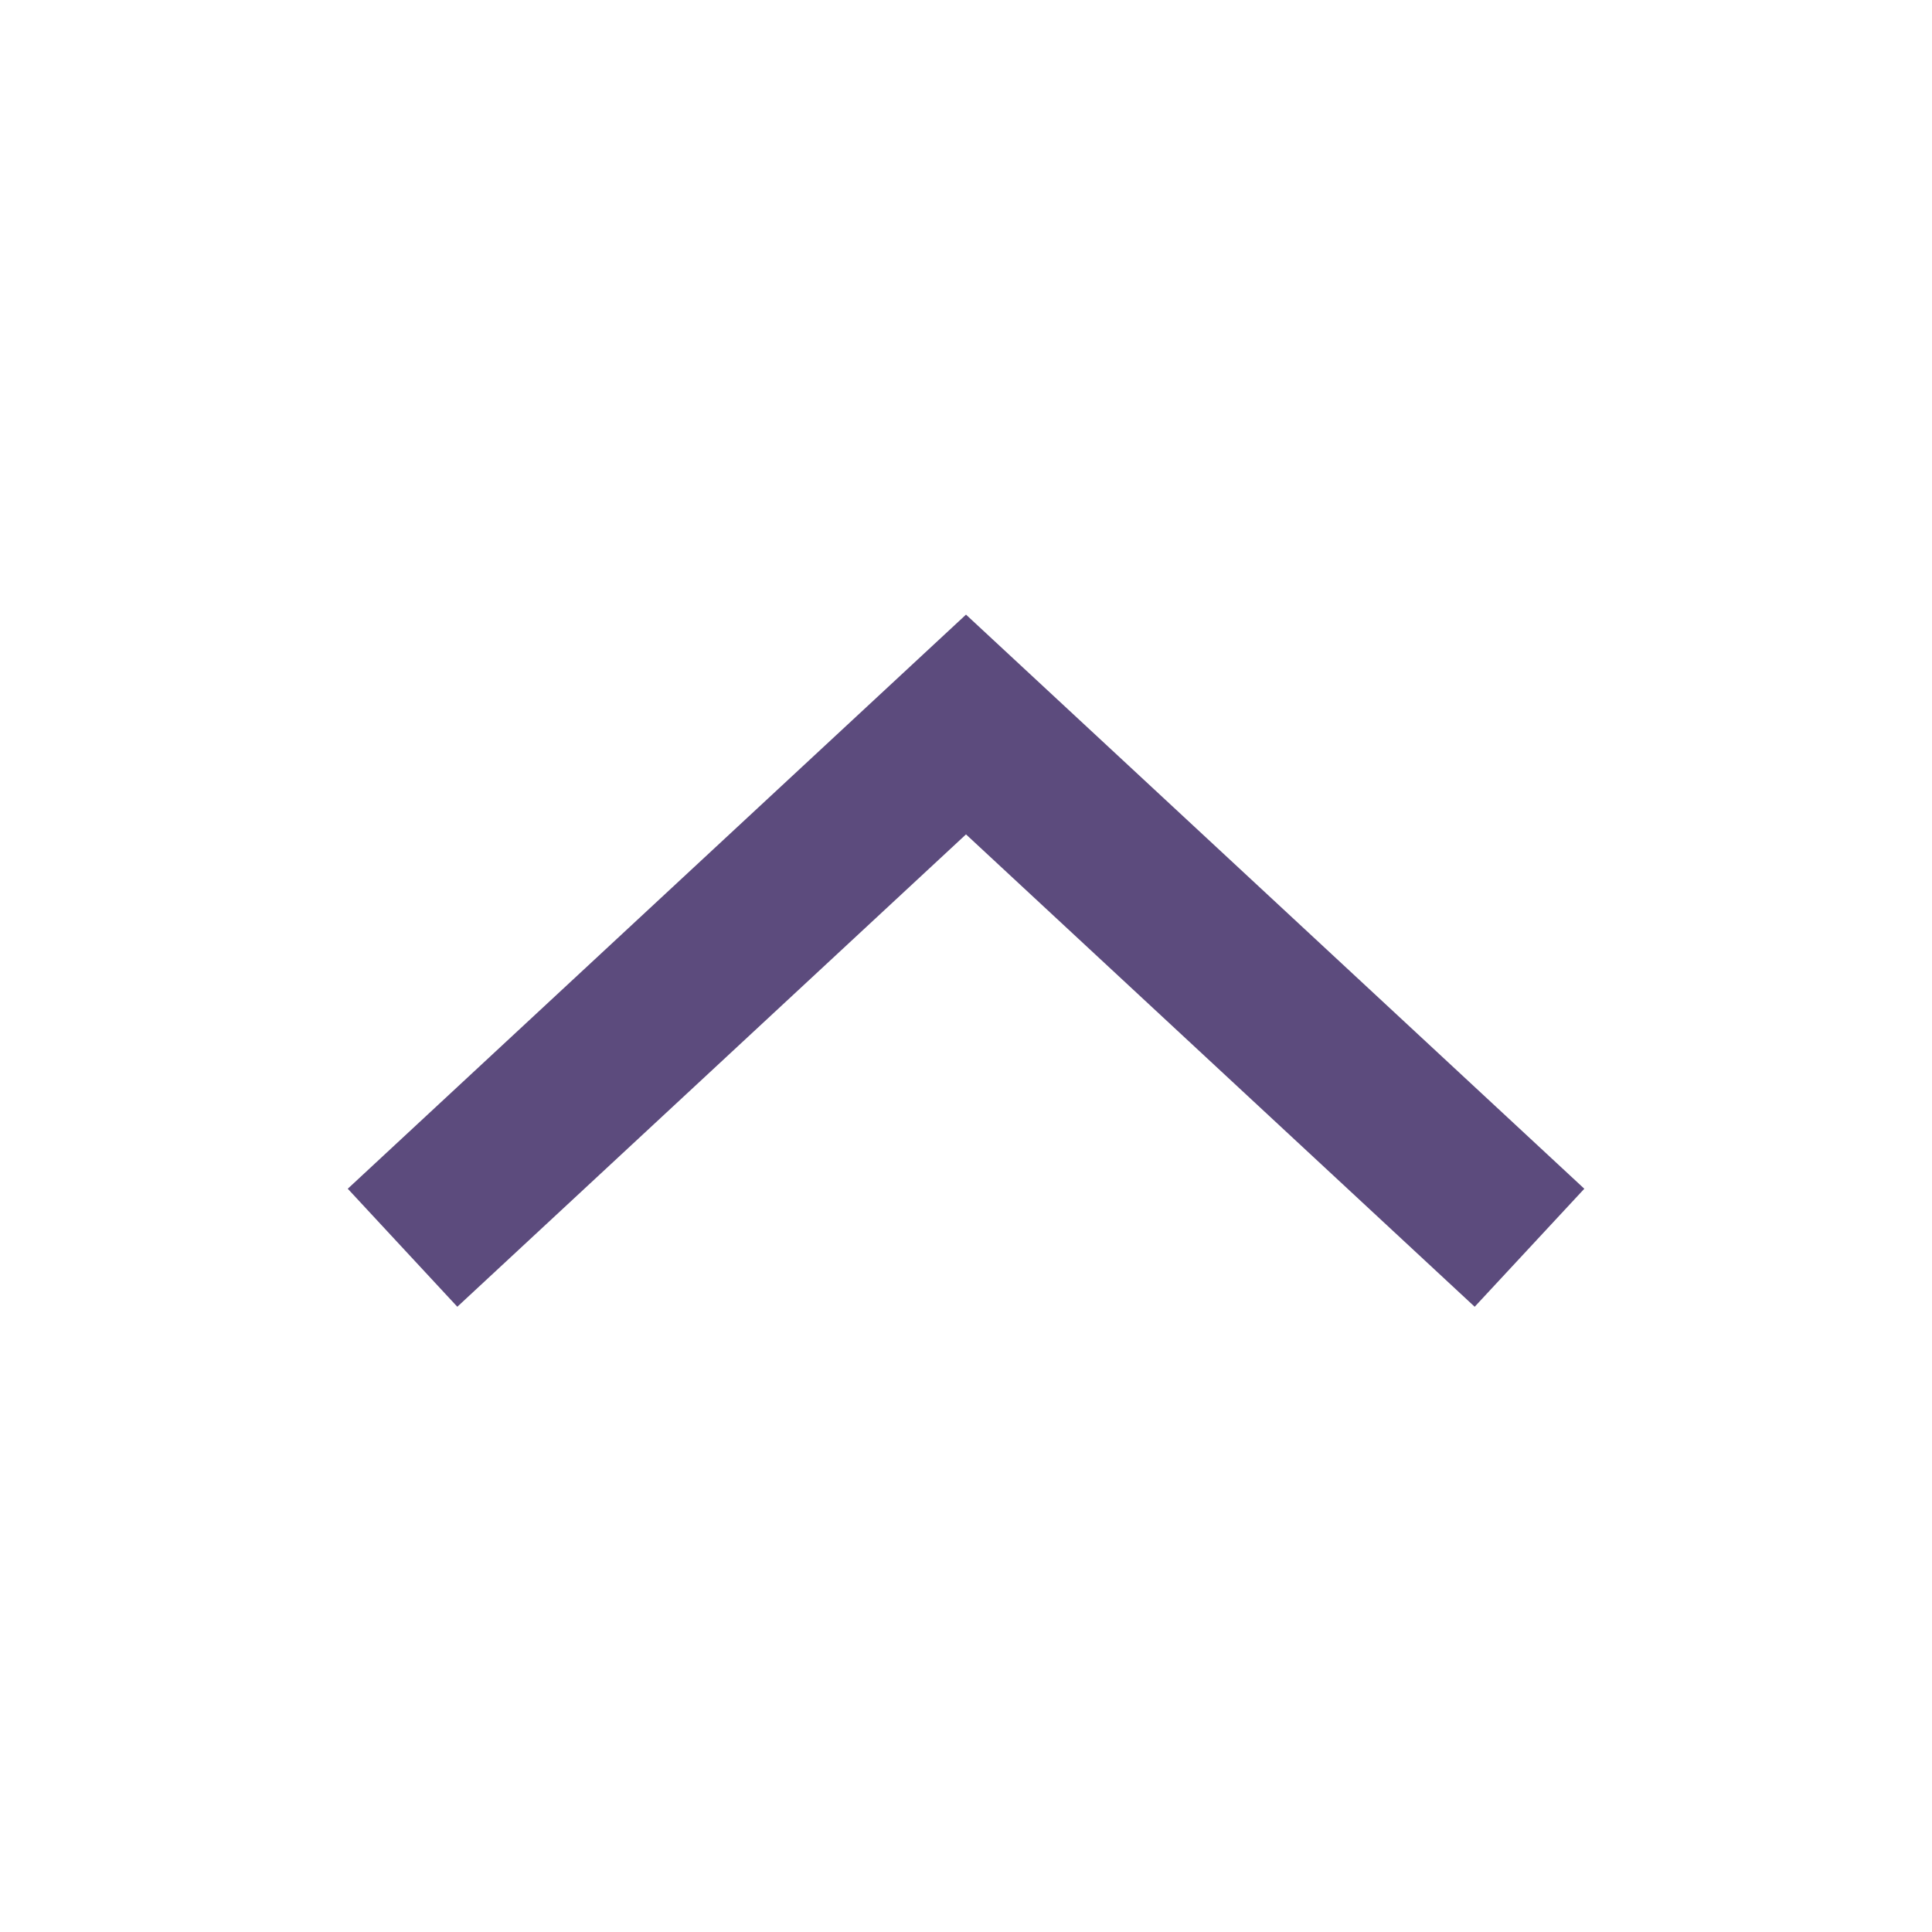
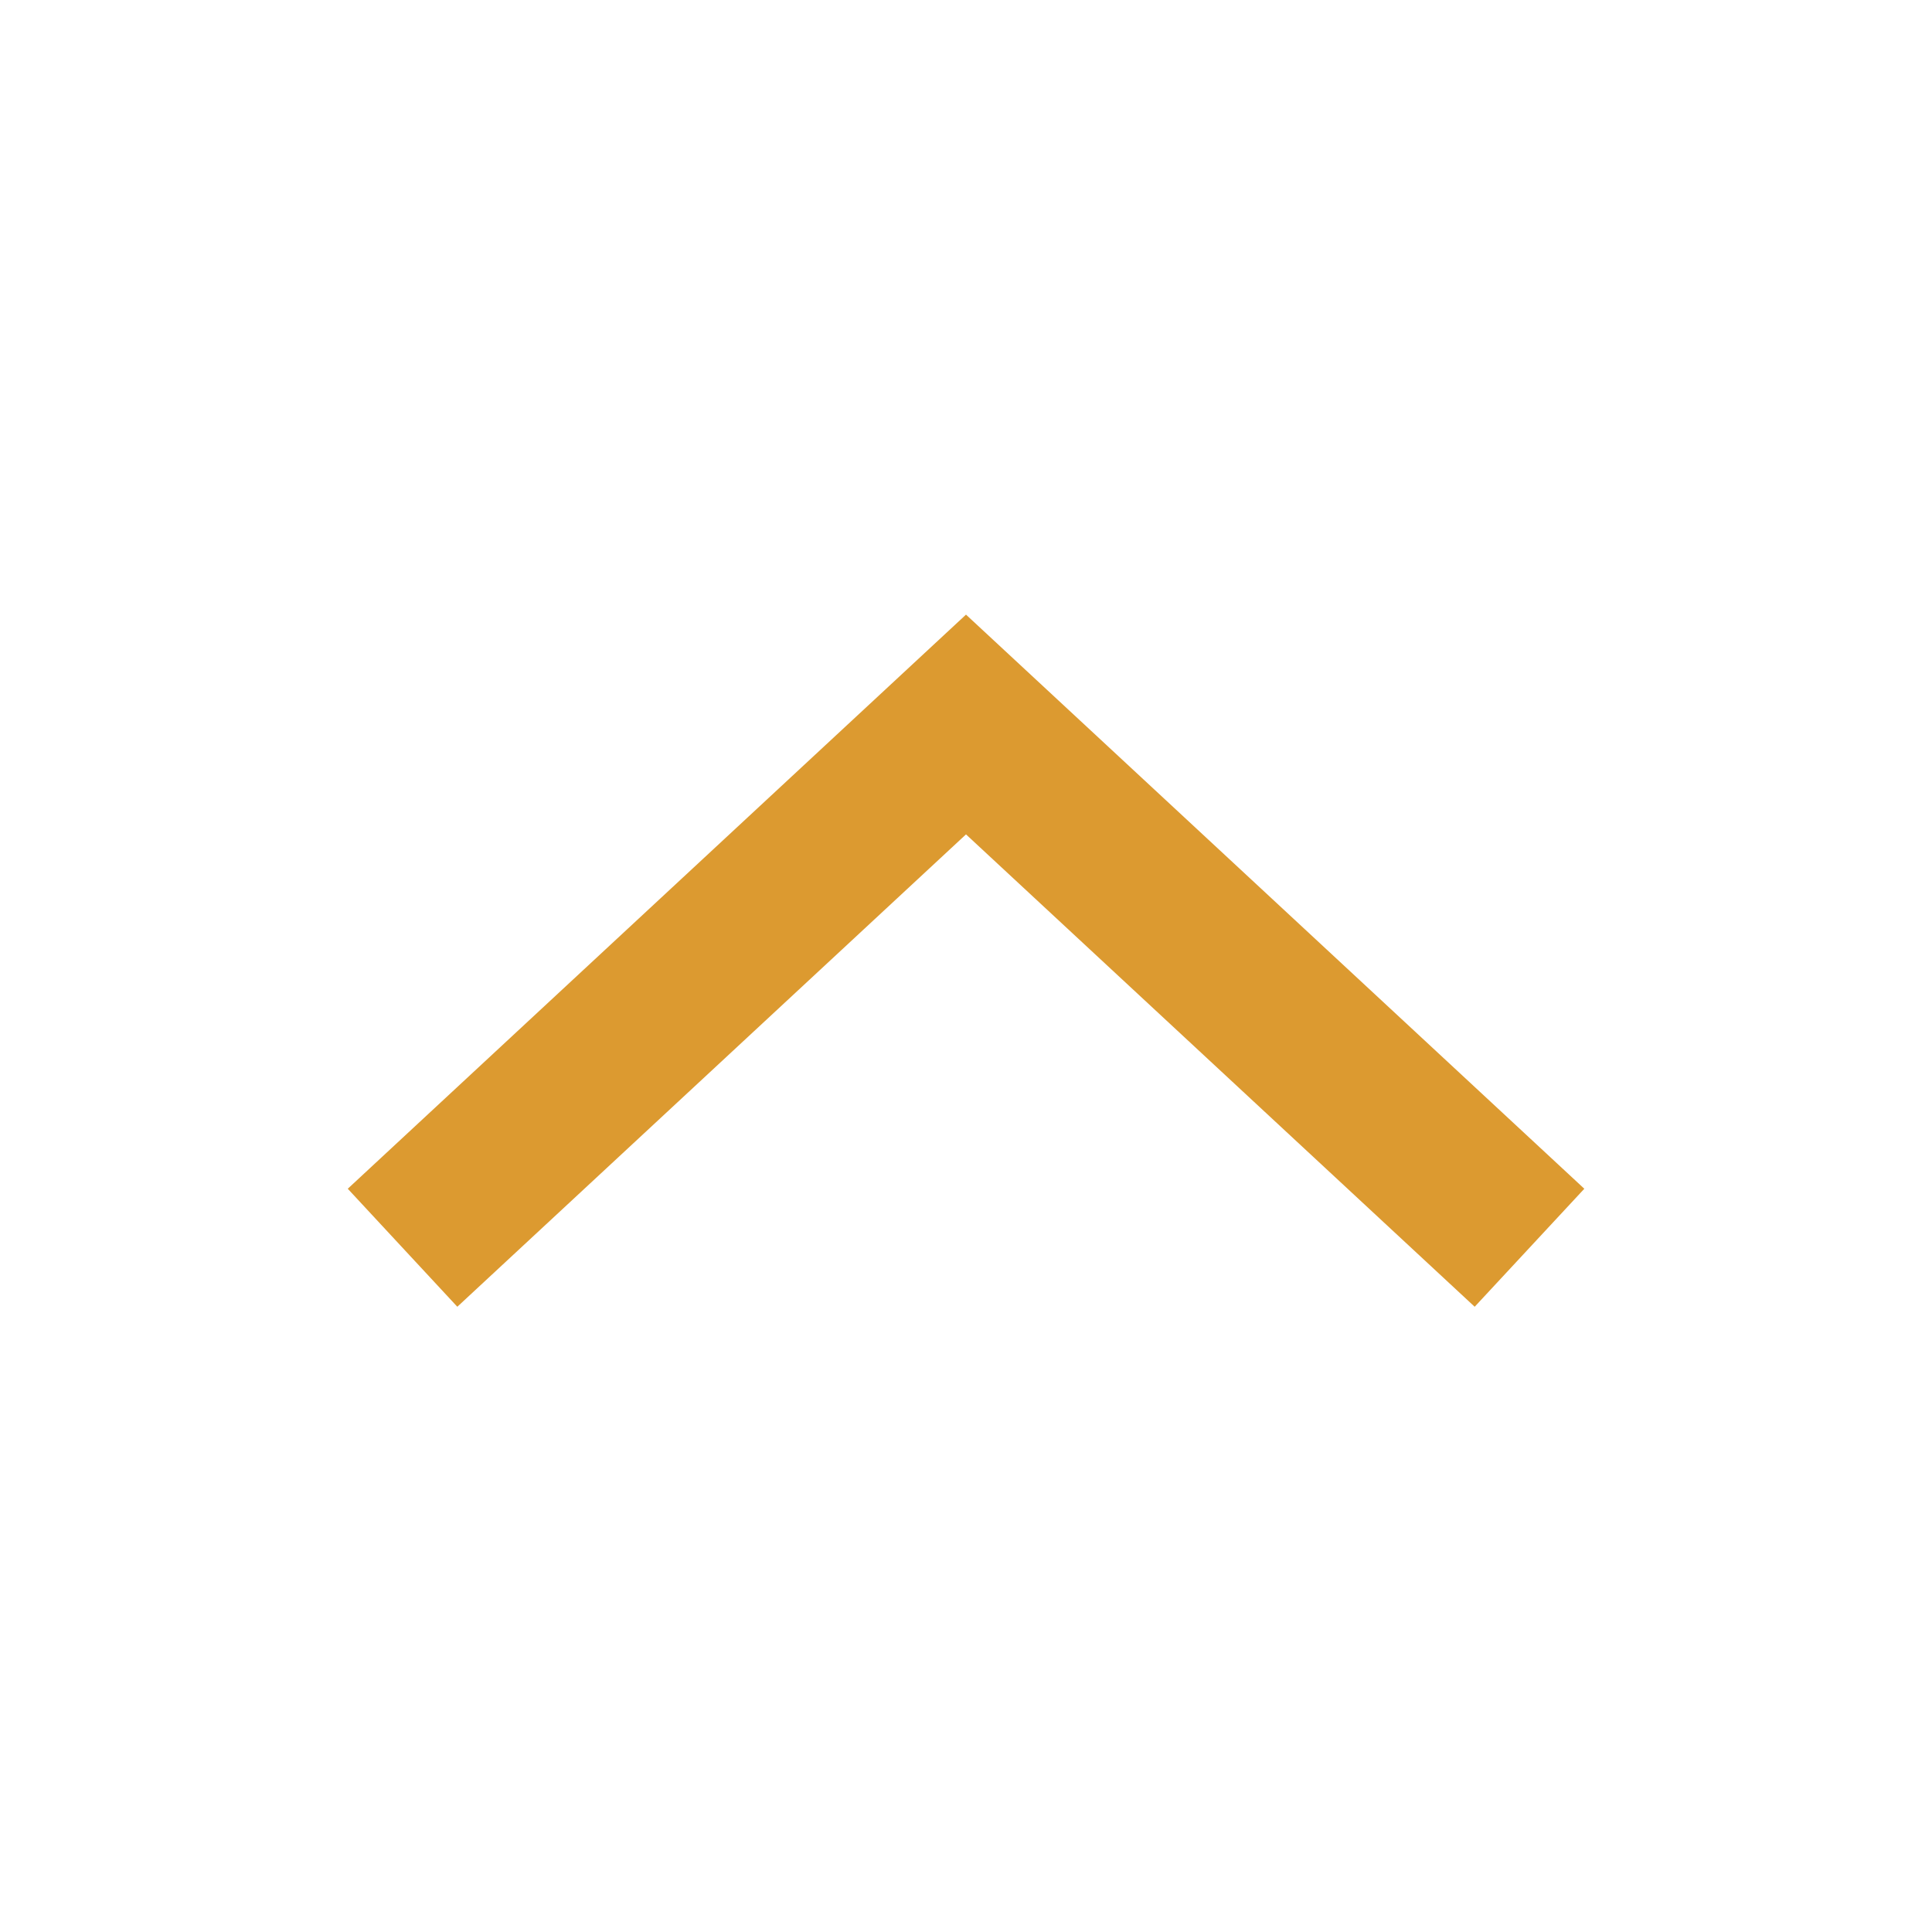
<svg xmlns="http://www.w3.org/2000/svg" width="24" height="24" viewBox="0 0 24 24">
  <defs>
    <style type="text/css">
-             .cls-1{fill:#5C4B7D}.cls-2{fill:none}
+             .cls-1{fill:#DC9A30}.cls-2{fill:none}
        </style>
  </defs>
  <g id="ic_arrow_drop_up" transform="rotate(180 12 12)">
    <g id="Group_8822" data-name="Group 8822">
      <path id="Path_18879" d="M12 16.365L4.319 9.233l1.362-1.466L12 13.635l6.319-5.868 1.361 1.466z" class="cls-1" data-name="Path 18879" />
    </g>
    <path id="Rectangle_4407" d="M0 0h24v24H0z" class="cls-2" data-name="Rectangle 4407" />
  </g>
</svg>
